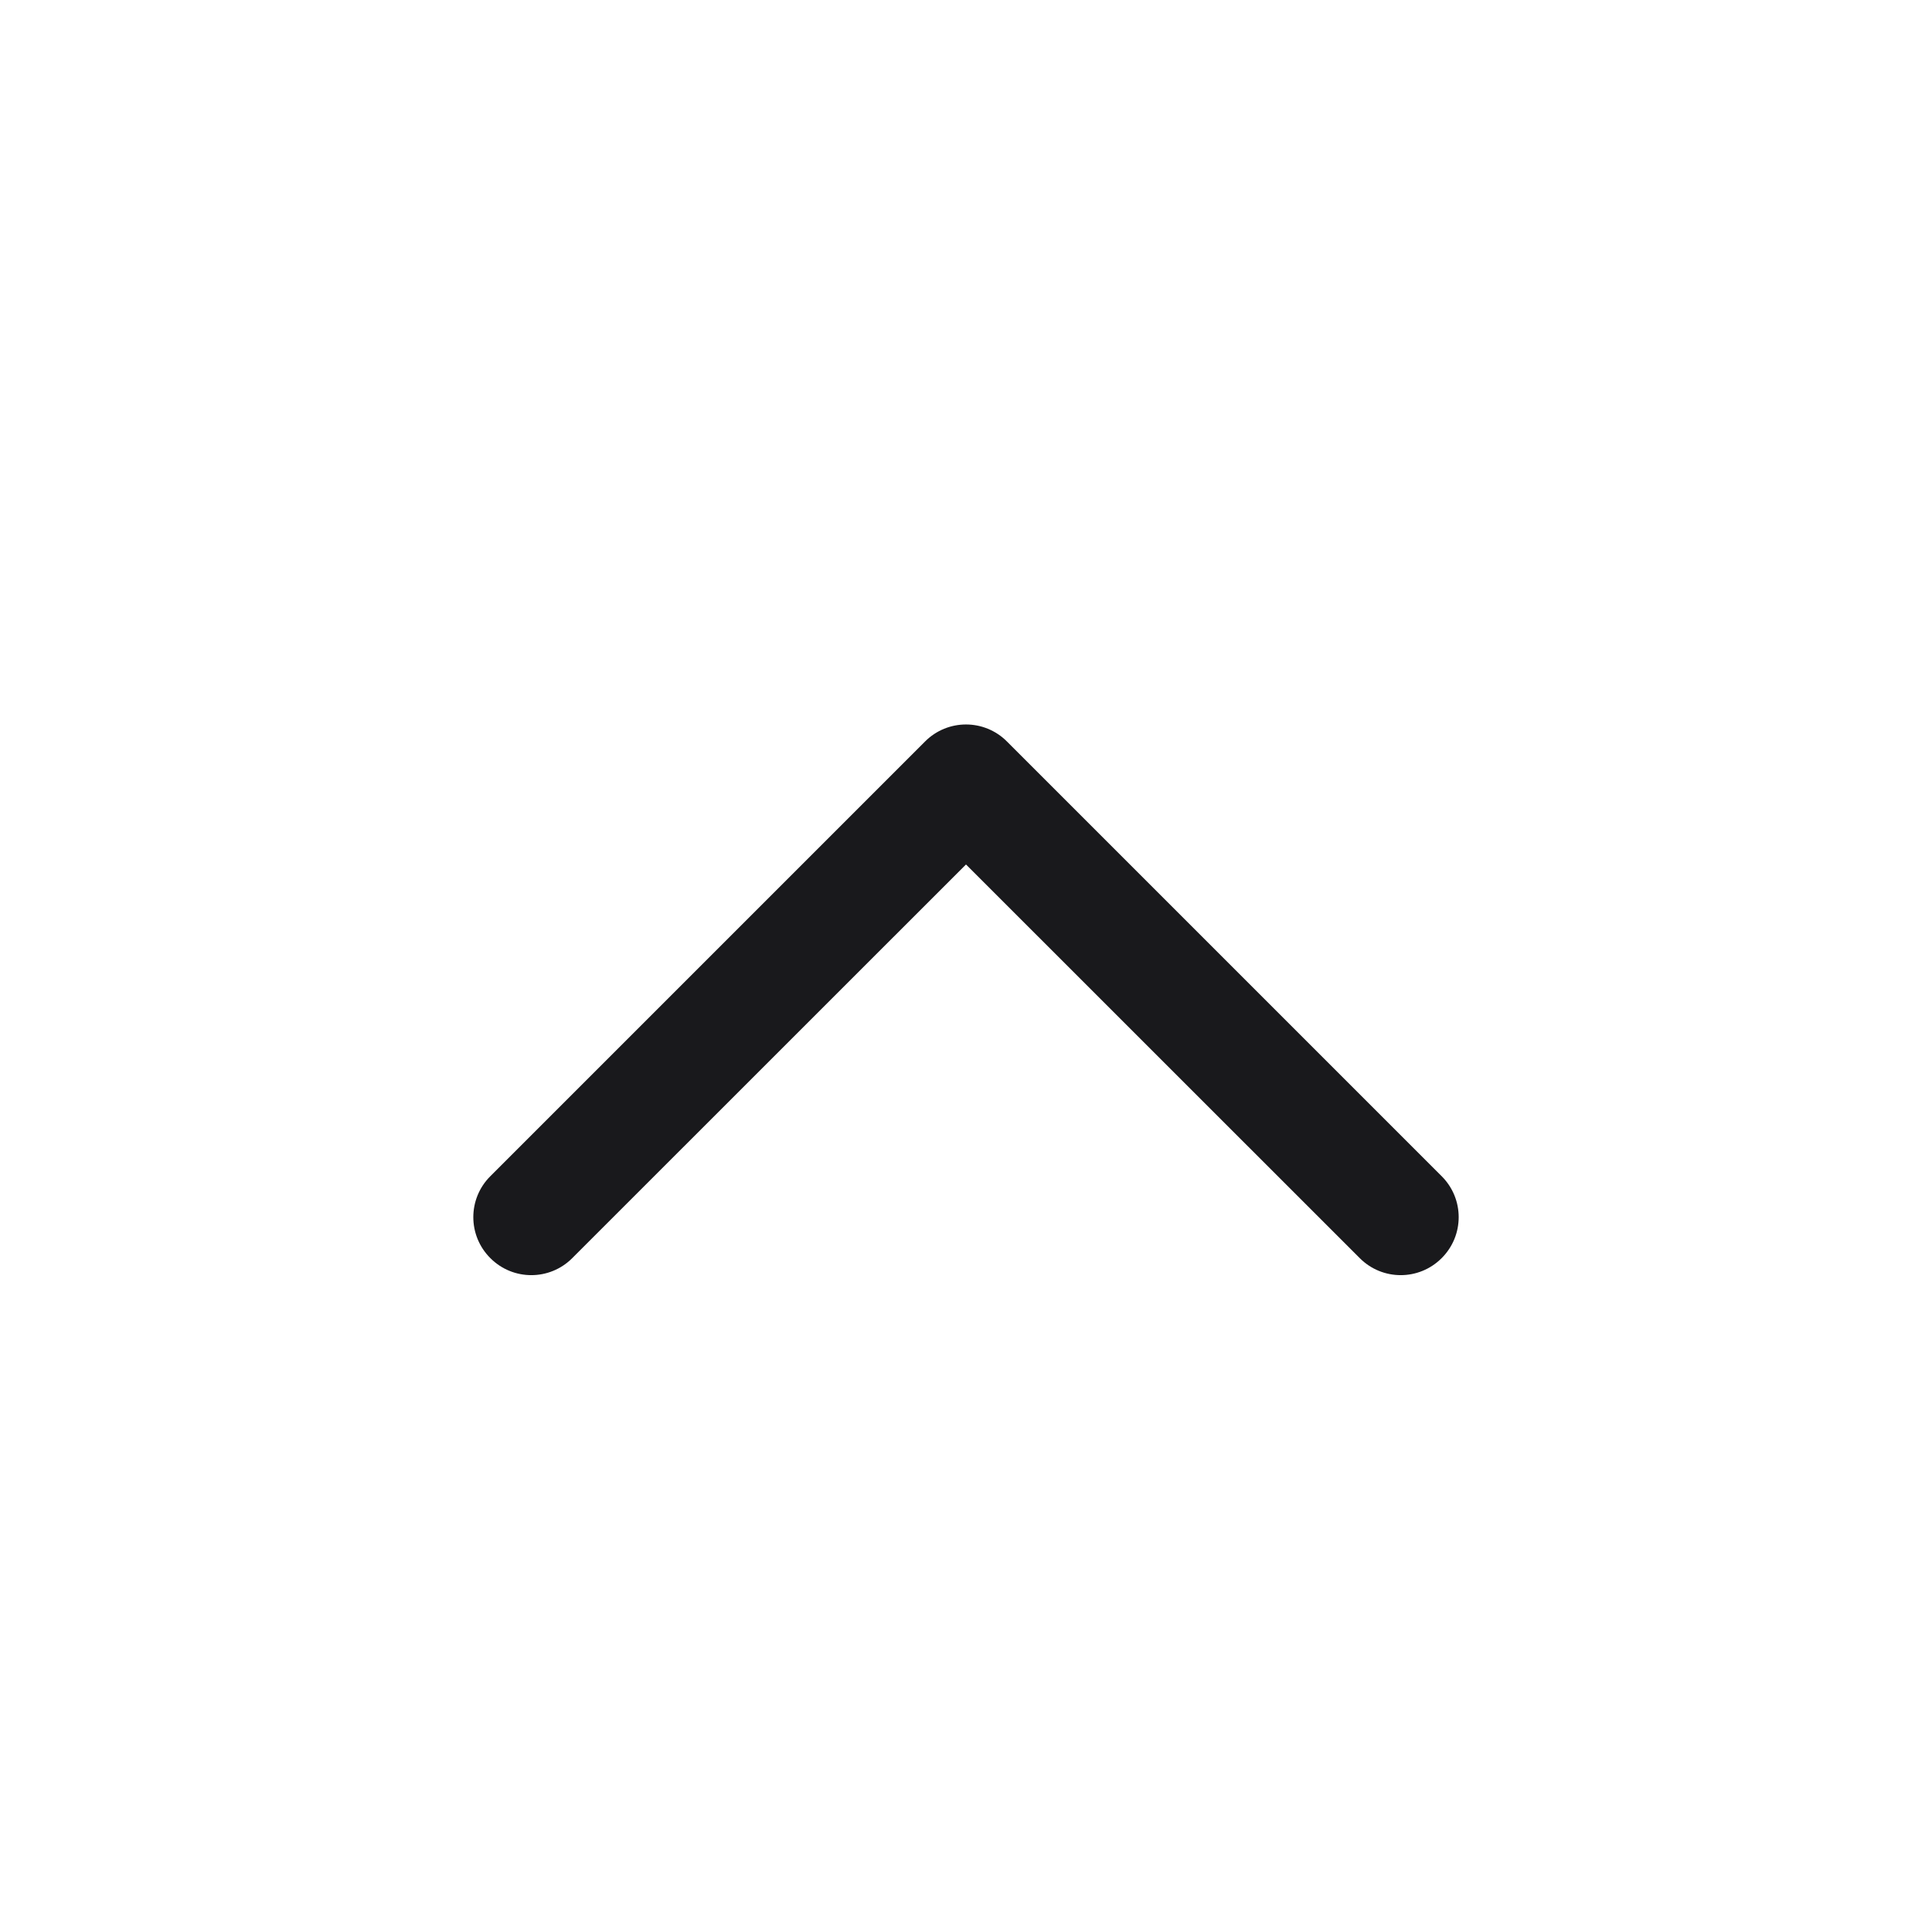
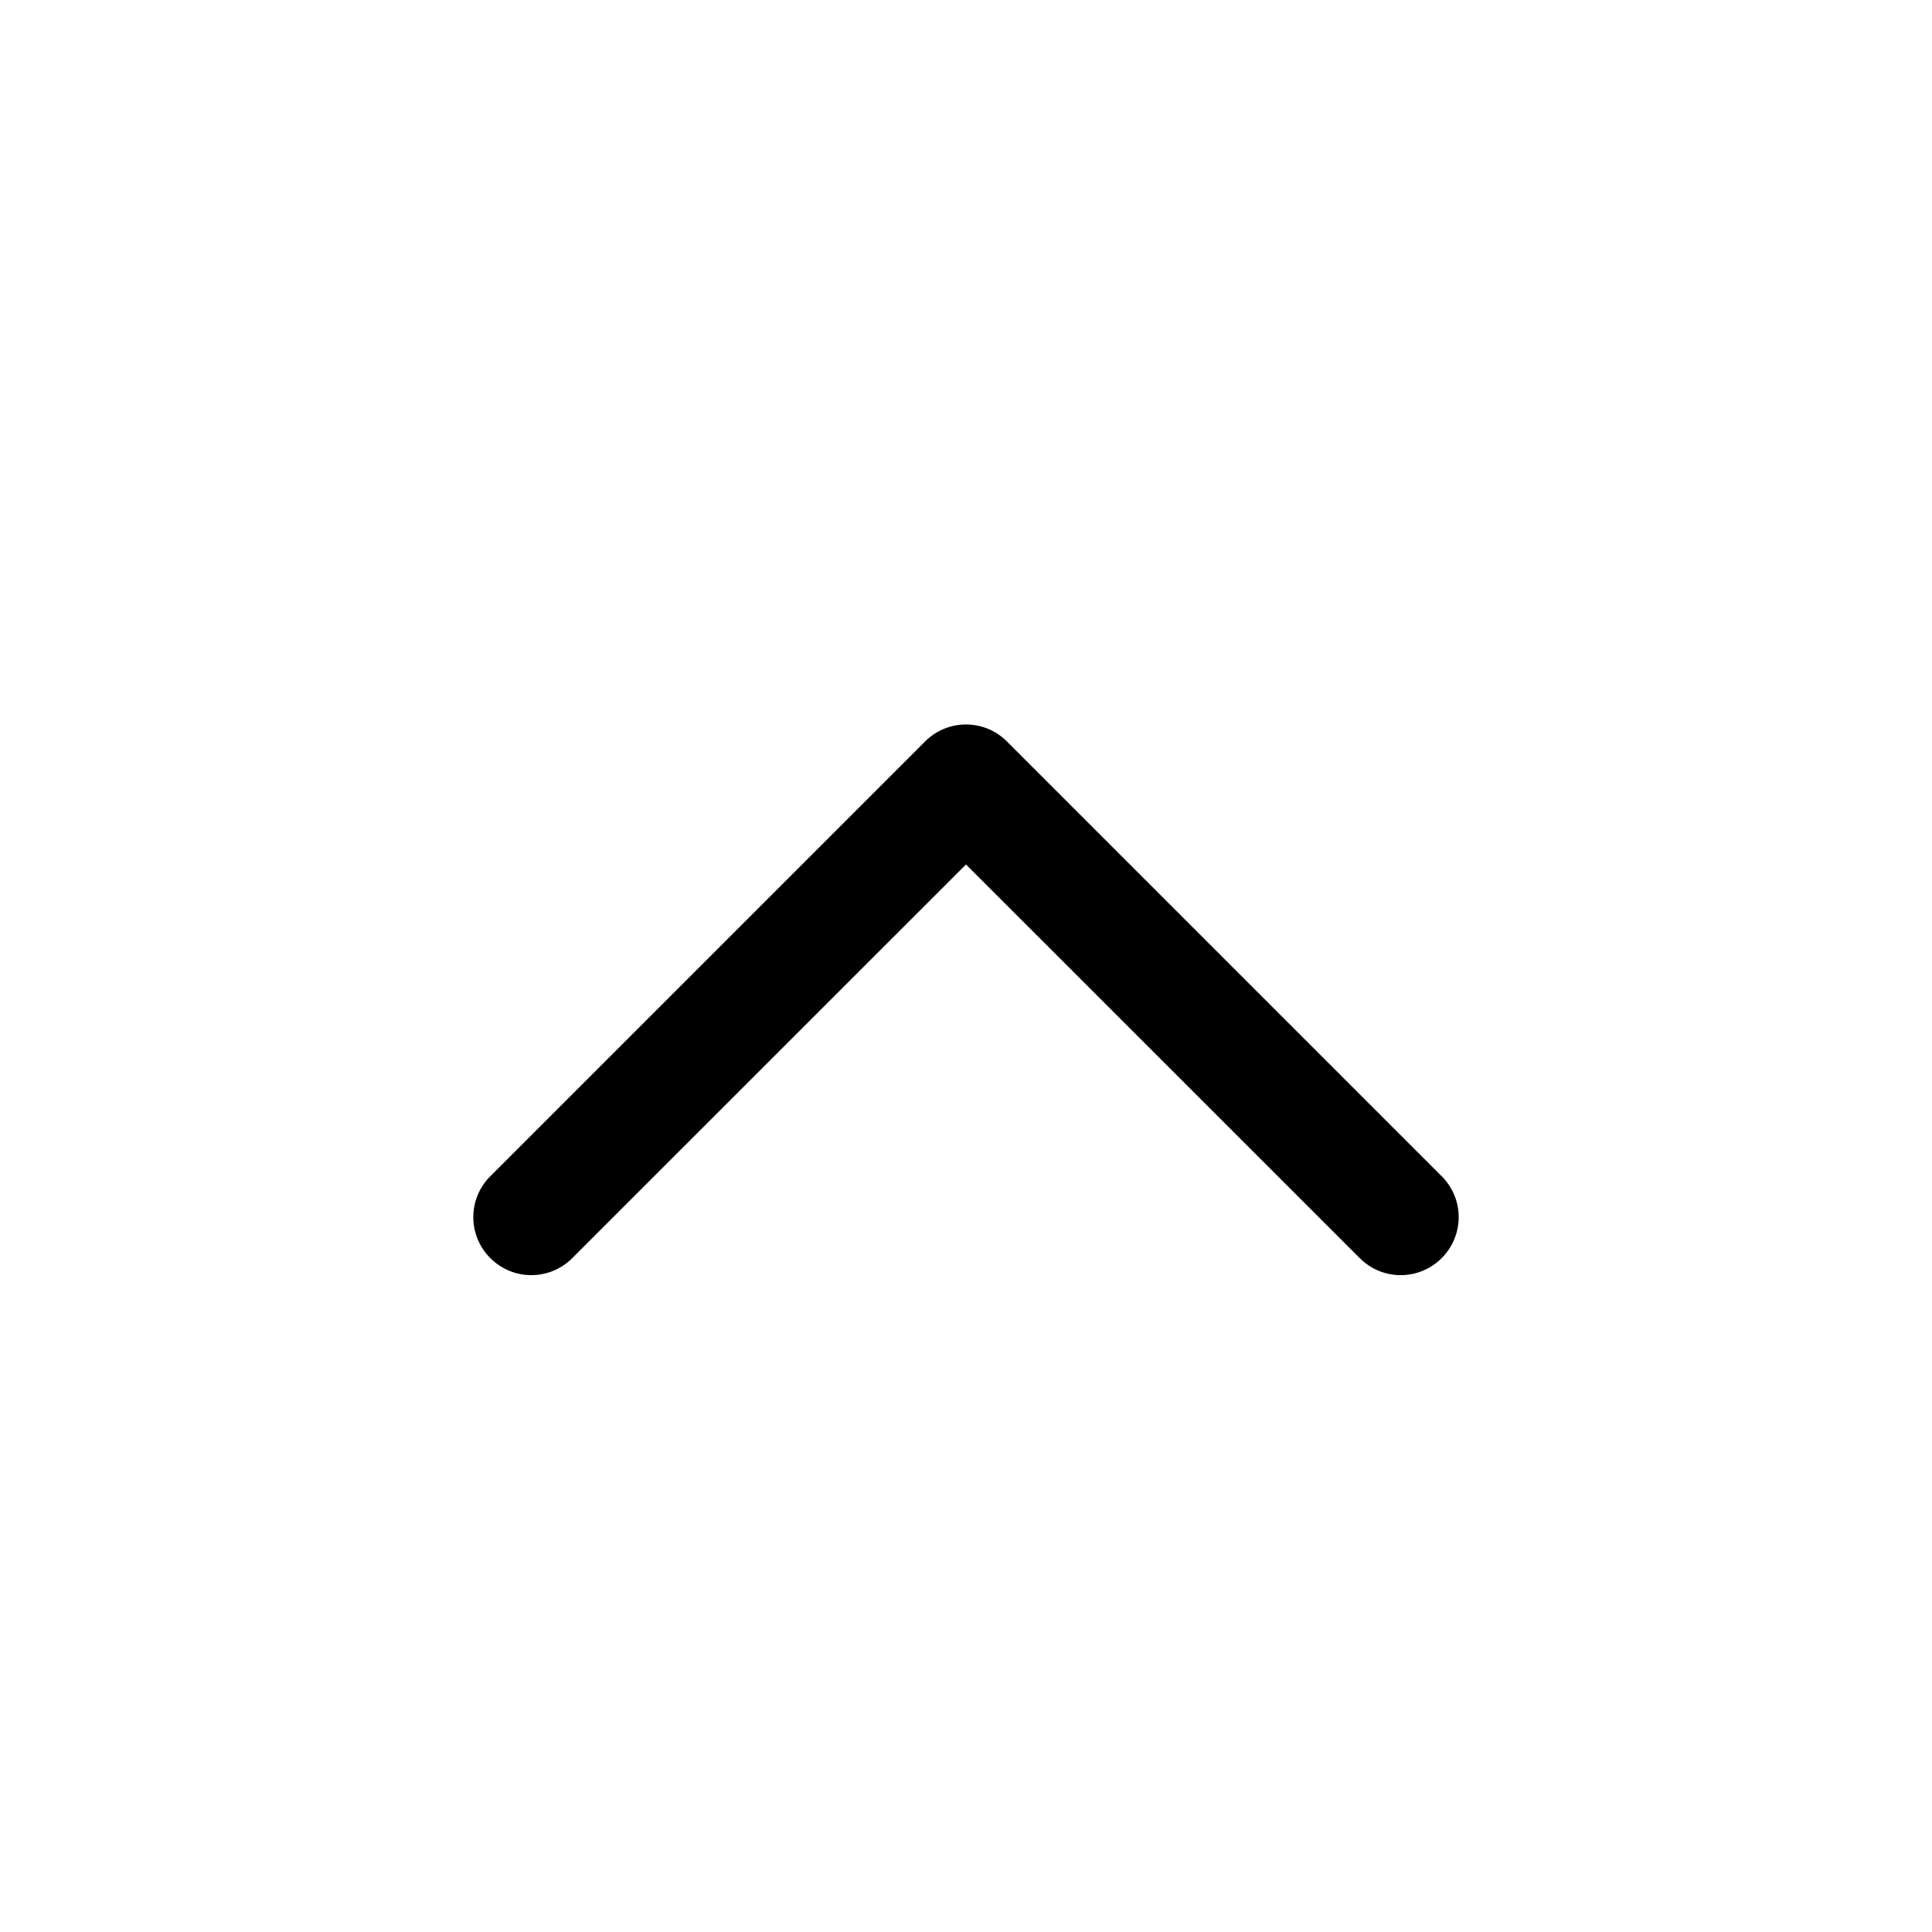
<svg xmlns="http://www.w3.org/2000/svg" width="20" height="20" viewBox="0 0 20 20" fill="none">
-   <path fill-rule="evenodd" clip-rule="evenodd" d="M10.424 7.676C10.19 7.441 9.81 7.441 9.576 7.676L5.076 12.176C4.841 12.41 4.841 12.79 5.076 13.024C5.31 13.259 5.69 13.259 5.924 13.024L10 8.949L14.076 13.024C14.31 13.259 14.69 13.259 14.924 13.024C15.159 12.79 15.159 12.41 14.924 12.176L10.424 7.676Z" fill="#19191C" />
+   <path fill-rule="evenodd" clip-rule="evenodd" d="M10.424 7.676C10.19 7.441 9.81 7.441 9.576 7.676L5.076 12.176C4.841 12.41 4.841 12.79 5.076 13.024C5.31 13.259 5.69 13.259 5.924 13.024L10 8.949L14.076 13.024C14.31 13.259 14.69 13.259 14.924 13.024C15.159 12.79 15.159 12.41 14.924 12.176L10.424 7.676Z" fill="currentColor" />
</svg>
